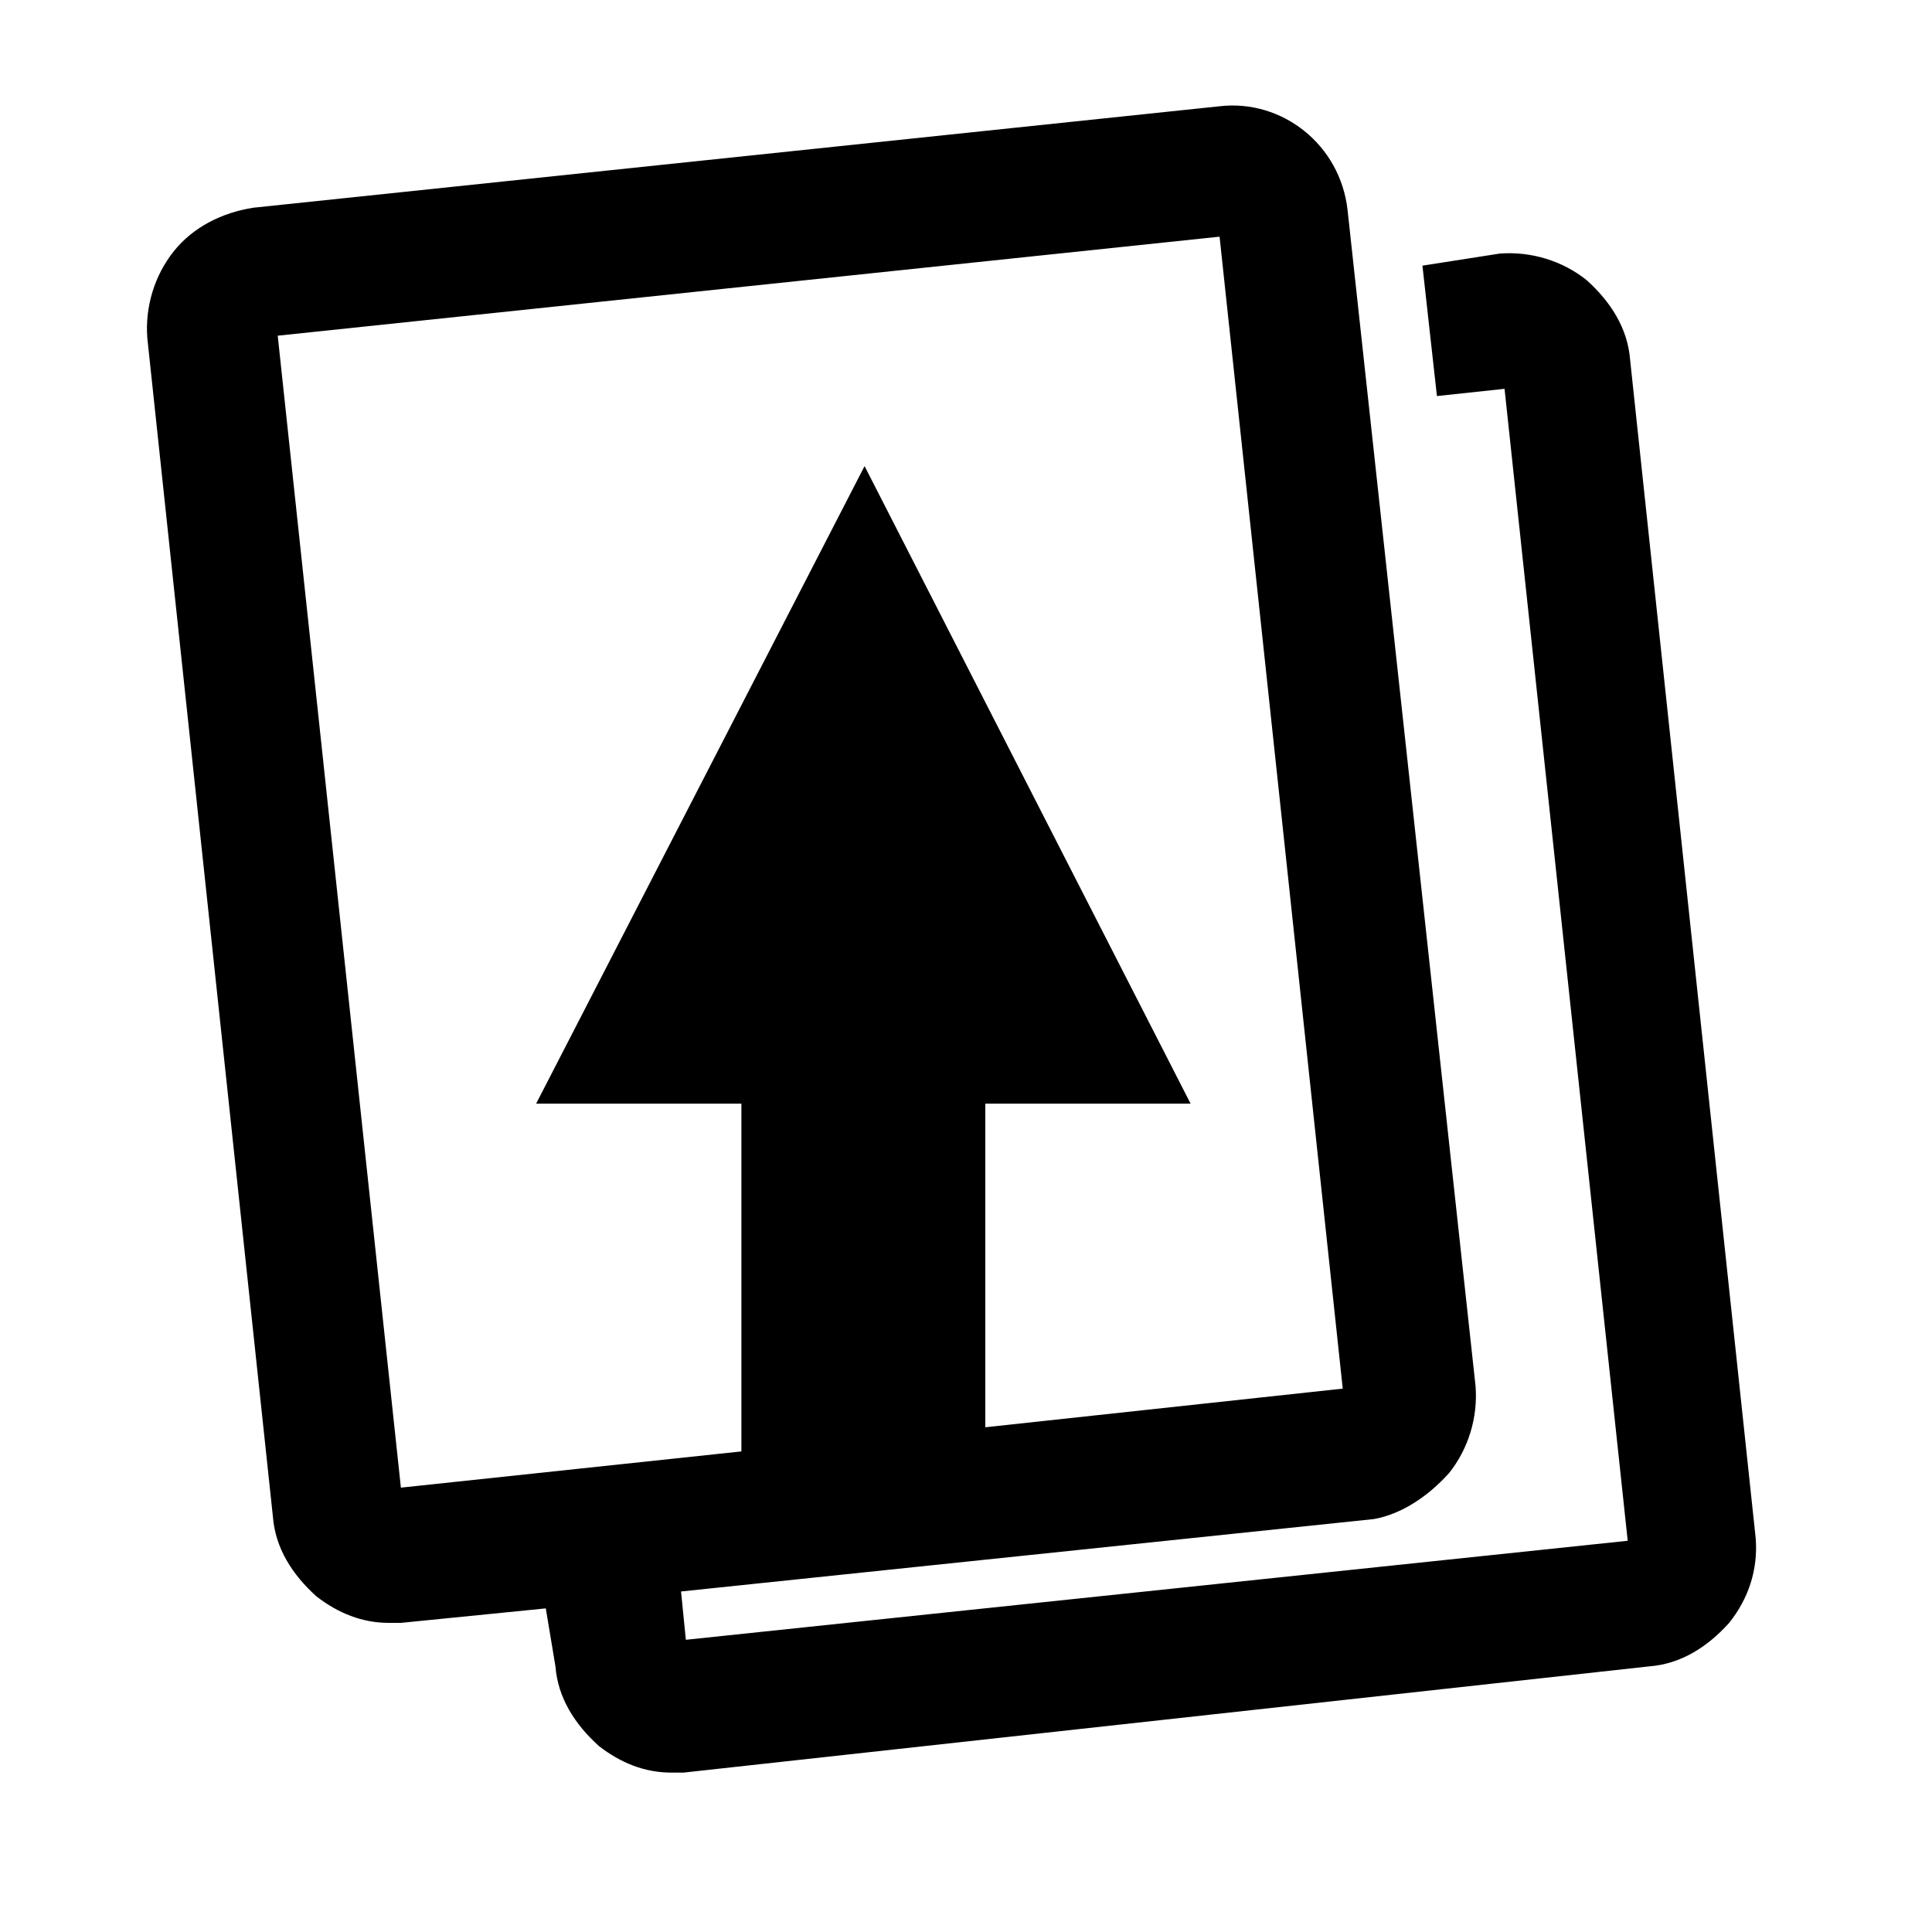
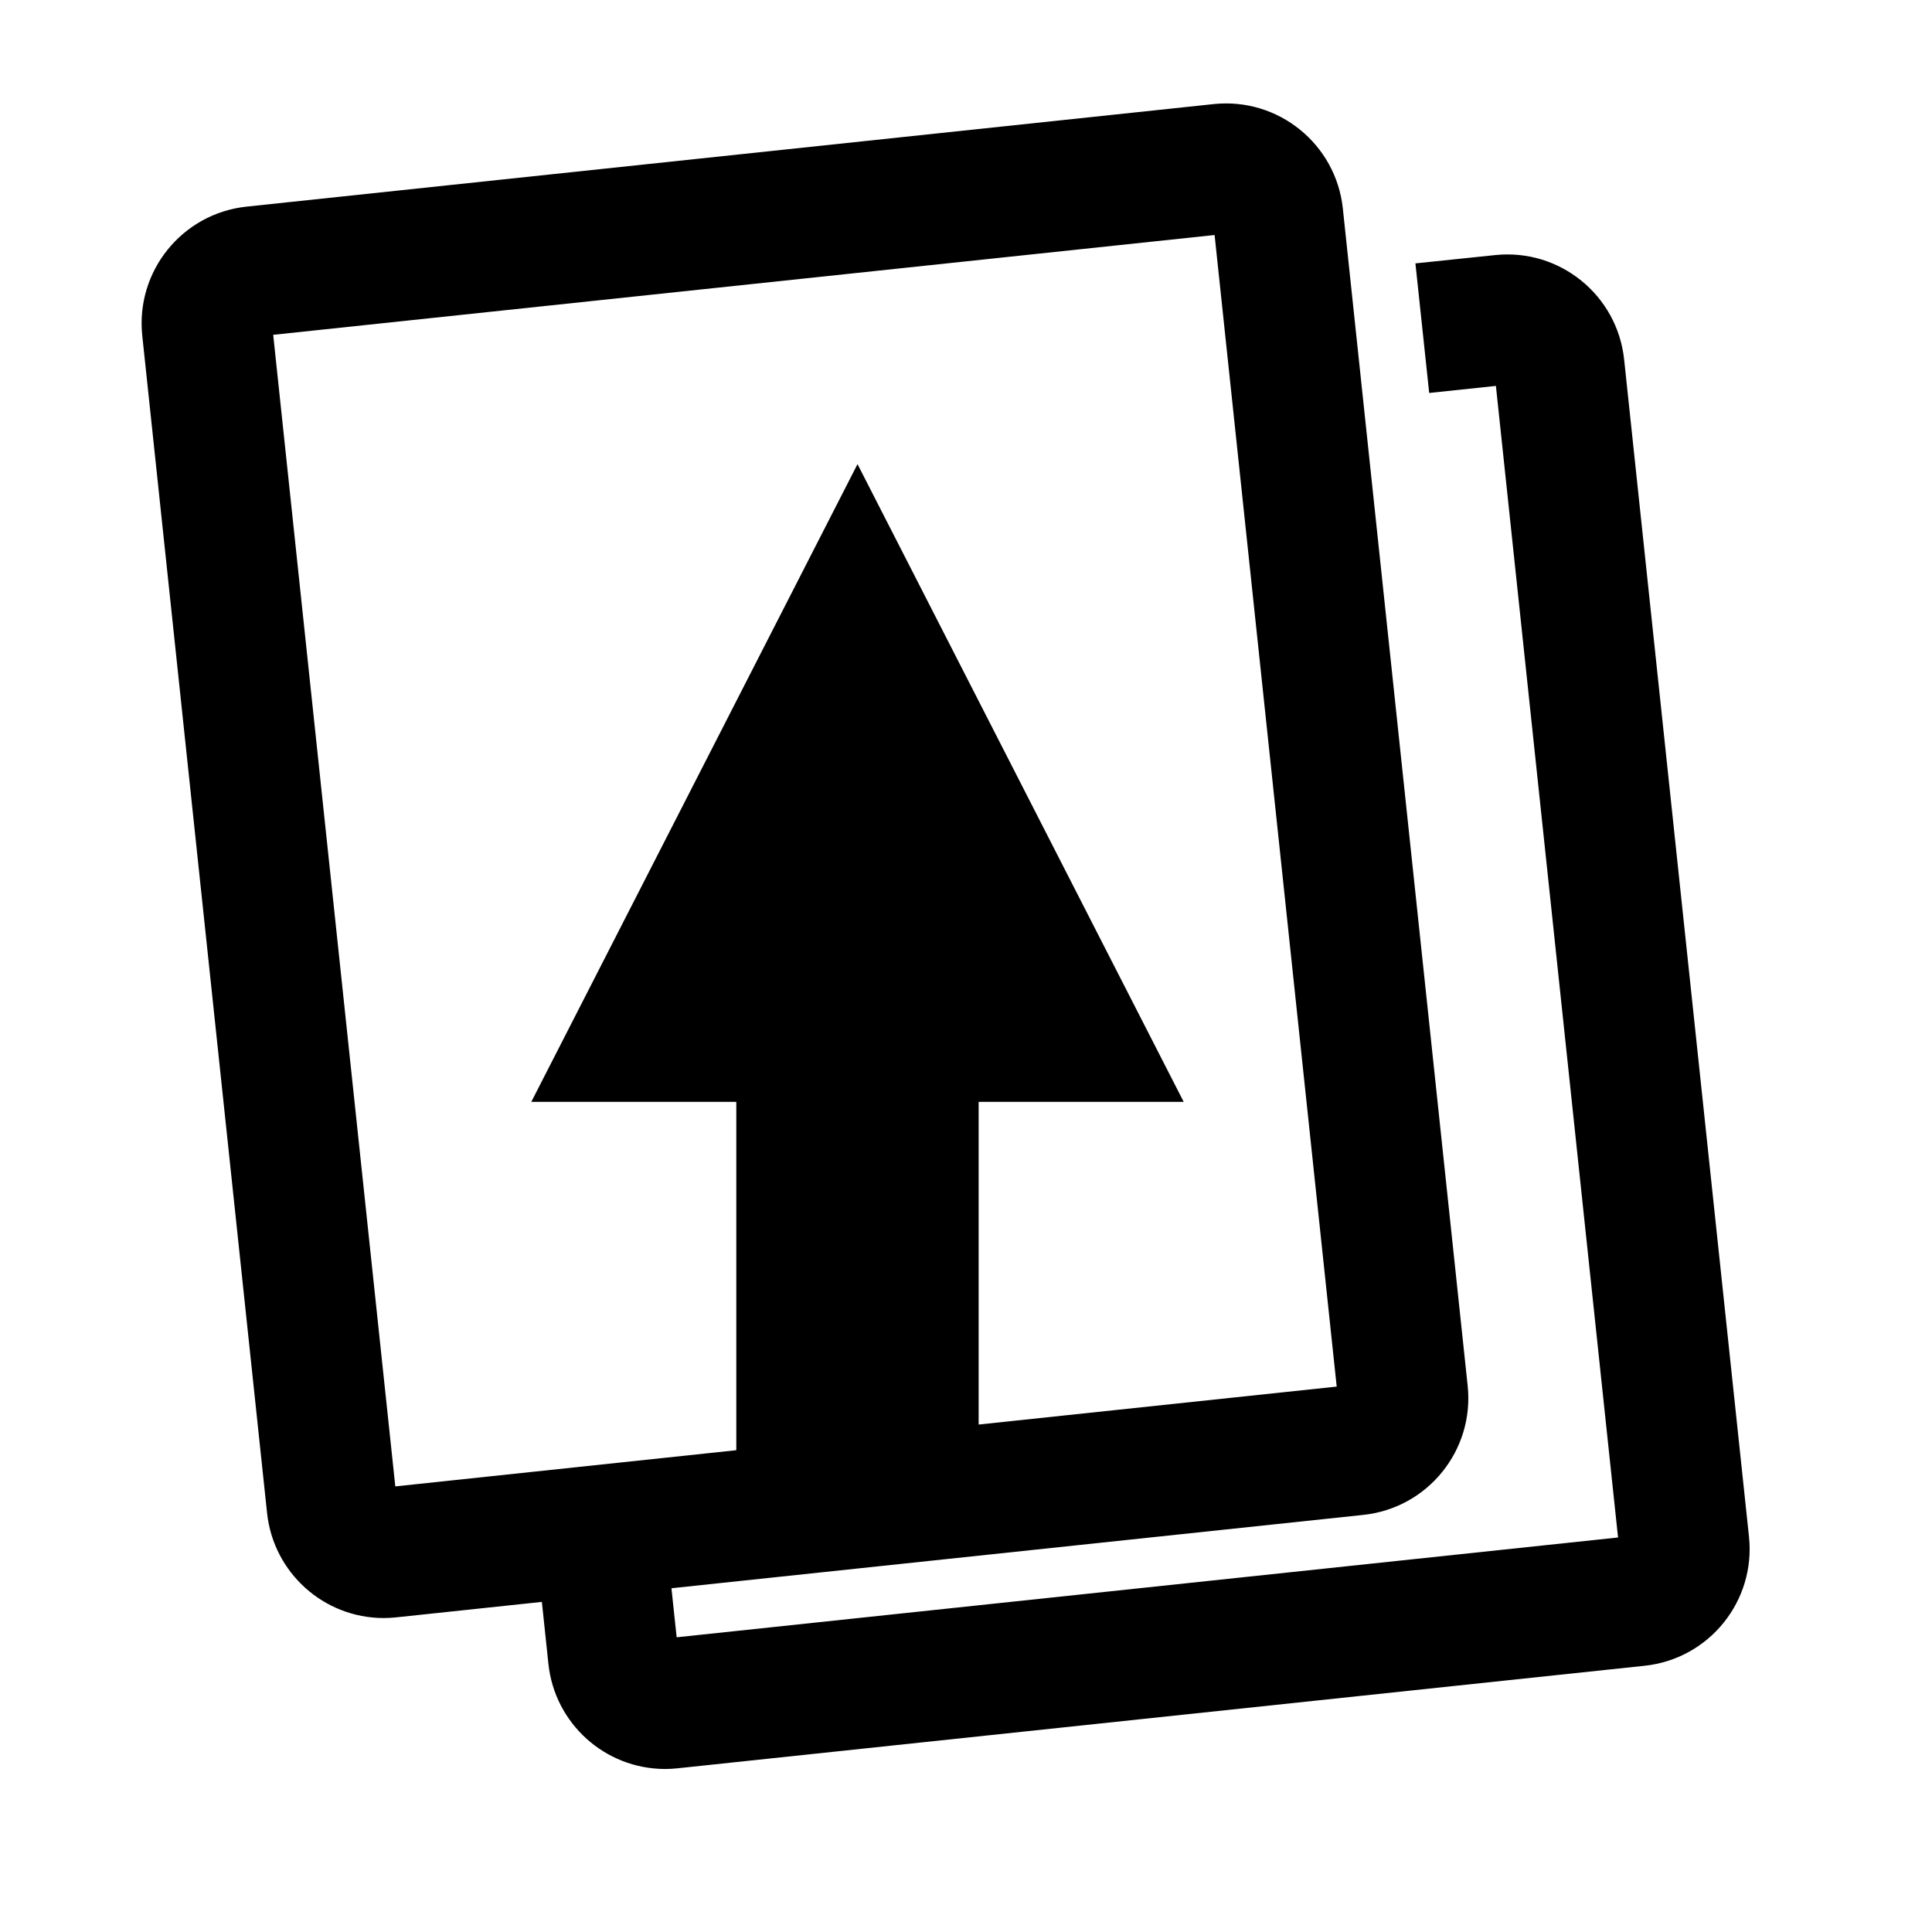
- <svg xmlns="http://www.w3.org/2000/svg" version="1.1" id="icons" x="0px" y="0px" viewBox="0 0 80 80" style="enable-background:new 0 0 80 80;" xml:space="preserve">
-   <path d="M72.7,63.7l-5.2-48.8c-0.1-1.3-0.8-2.4-1.8-3.3c-1-0.8-2.3-1.2-3.6-1.1L58.9,11l0.6,5.4l2.8-0.3l5.1,47.7l-39,4.1l-0.2-2  l28.7-3C58,62.7,59.1,62,60,61c0.8-1,1.2-2.3,1.1-3.6L55.8,8.7c-0.3-2.7-2.7-4.6-5.3-4.3L10.5,8.6C9.2,8.8,8,9.4,7.2,10.4  c-0.8,1-1.2,2.3-1.1,3.6l5.2,48.8c0.1,1.3,0.8,2.4,1.8,3.3c0.9,0.7,1.9,1.1,3,1.1c0.2,0,0.3,0,0.5,0l6-0.6L23,69  c0.1,1.3,0.8,2.4,1.8,3.3c0.9,0.7,1.9,1.1,3,1.1c0.2,0,0.3,0,0.5,0L68.3,69c1.3-0.1,2.4-0.8,3.3-1.8C72.4,66.2,72.8,65,72.7,63.7z   M16.6,61.6l-5.1-47.7l39-4.1l5.1,47.7l-14.8,1.6V45.7h8.5L35.8,19.3L22.2,45.7h8.5v14.4L16.6,61.6z" />
+ <svg xmlns="http://www.w3.org/2000/svg" id="f3c478c6-9741-48ad-80a7-2bc6e5c55138" data-name="icons" viewBox="0 0 512 512">
+   <path d="M463.5,407.24l-33.09-312a31.12,31.12,0,0,0-34.19-27.64L375.1,69.8l3.65,34.34,17.68-1.87L428.8,407.45,179.32,433.9l-1.38-13,183.38-19.44a31.11,31.11,0,0,0,27.63-34.18L355.86,55.2a31.14,31.14,0,0,0-34.19-27.62L65.32,54.76A31.11,31.11,0,0,0,37.7,88.94L70.78,401a31.13,31.13,0,0,0,30.86,27.8,31.55,31.55,0,0,0,3.33-.18l38.63-4.1L145.34,441a31.13,31.13,0,0,0,30.86,27.8,31.55,31.55,0,0,0,3.33-.18l256.35-27.18A31.11,31.11,0,0,0,463.5,407.24ZM104.76,393.91L72.4,88.73,321.88,62.28l32.36,305.18-94.89,10.06V292h54.34L227.25,123,140.8,292h54.33v92.32Z" />
</svg>
